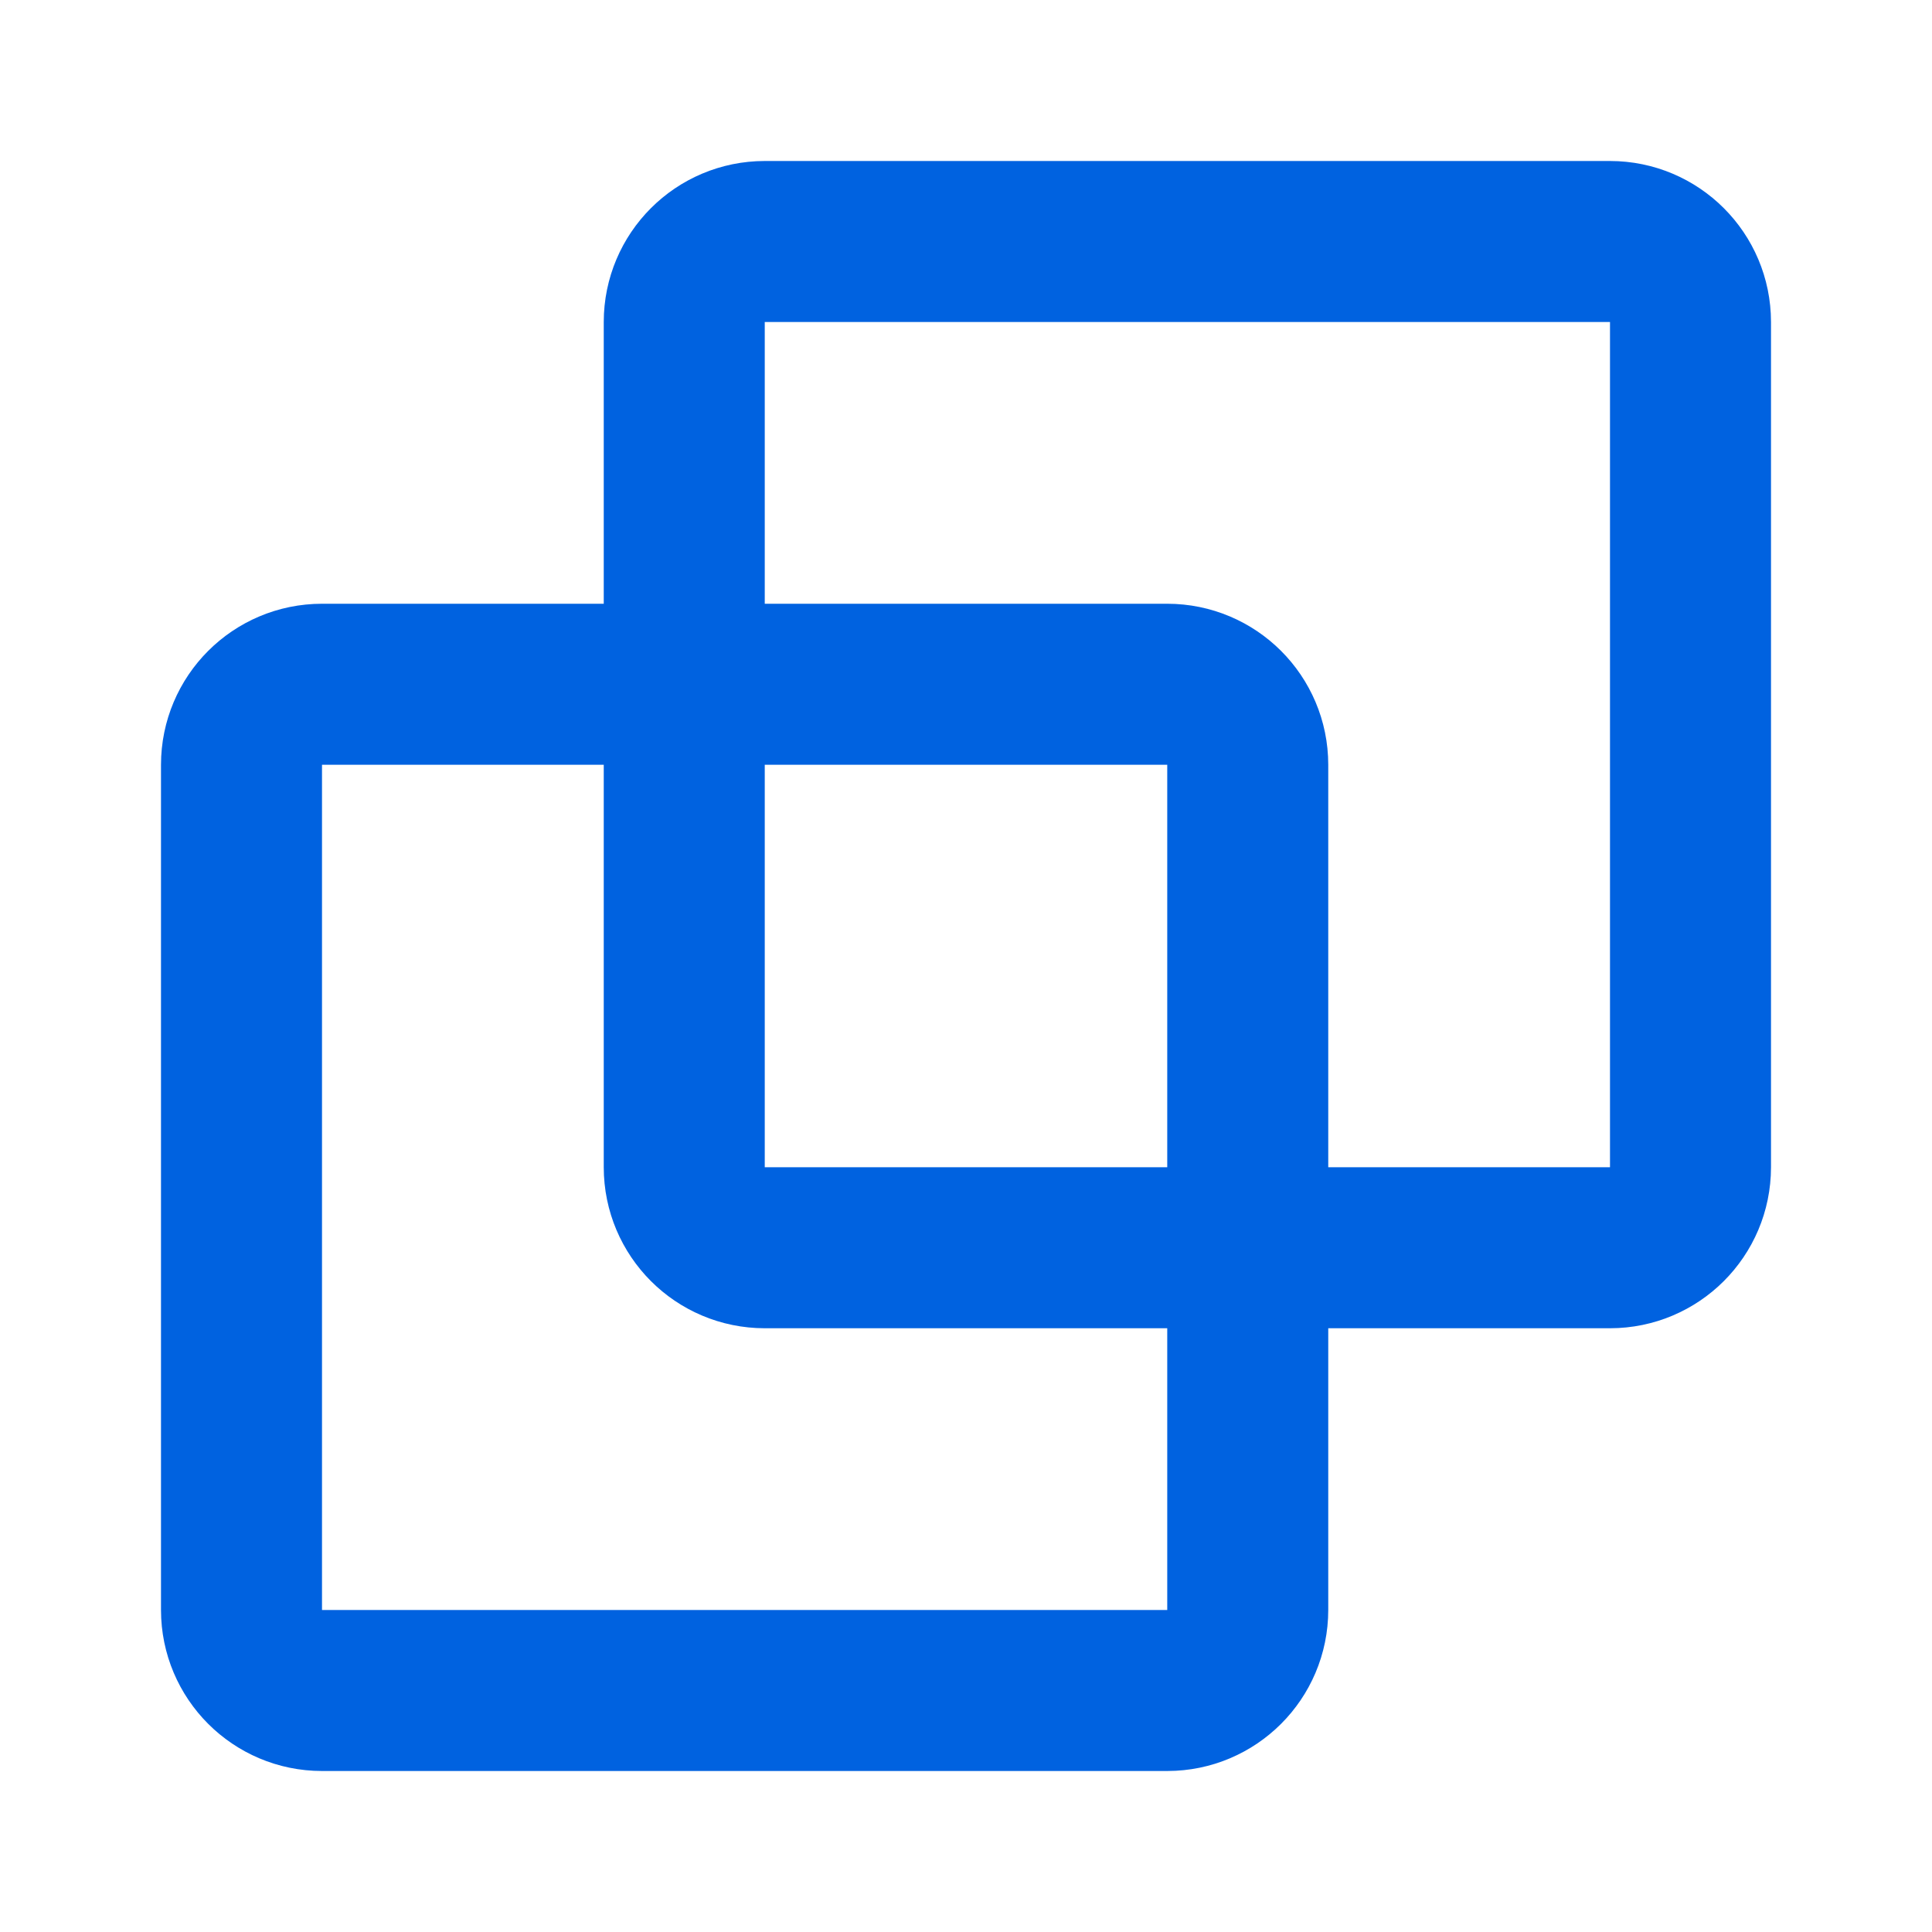
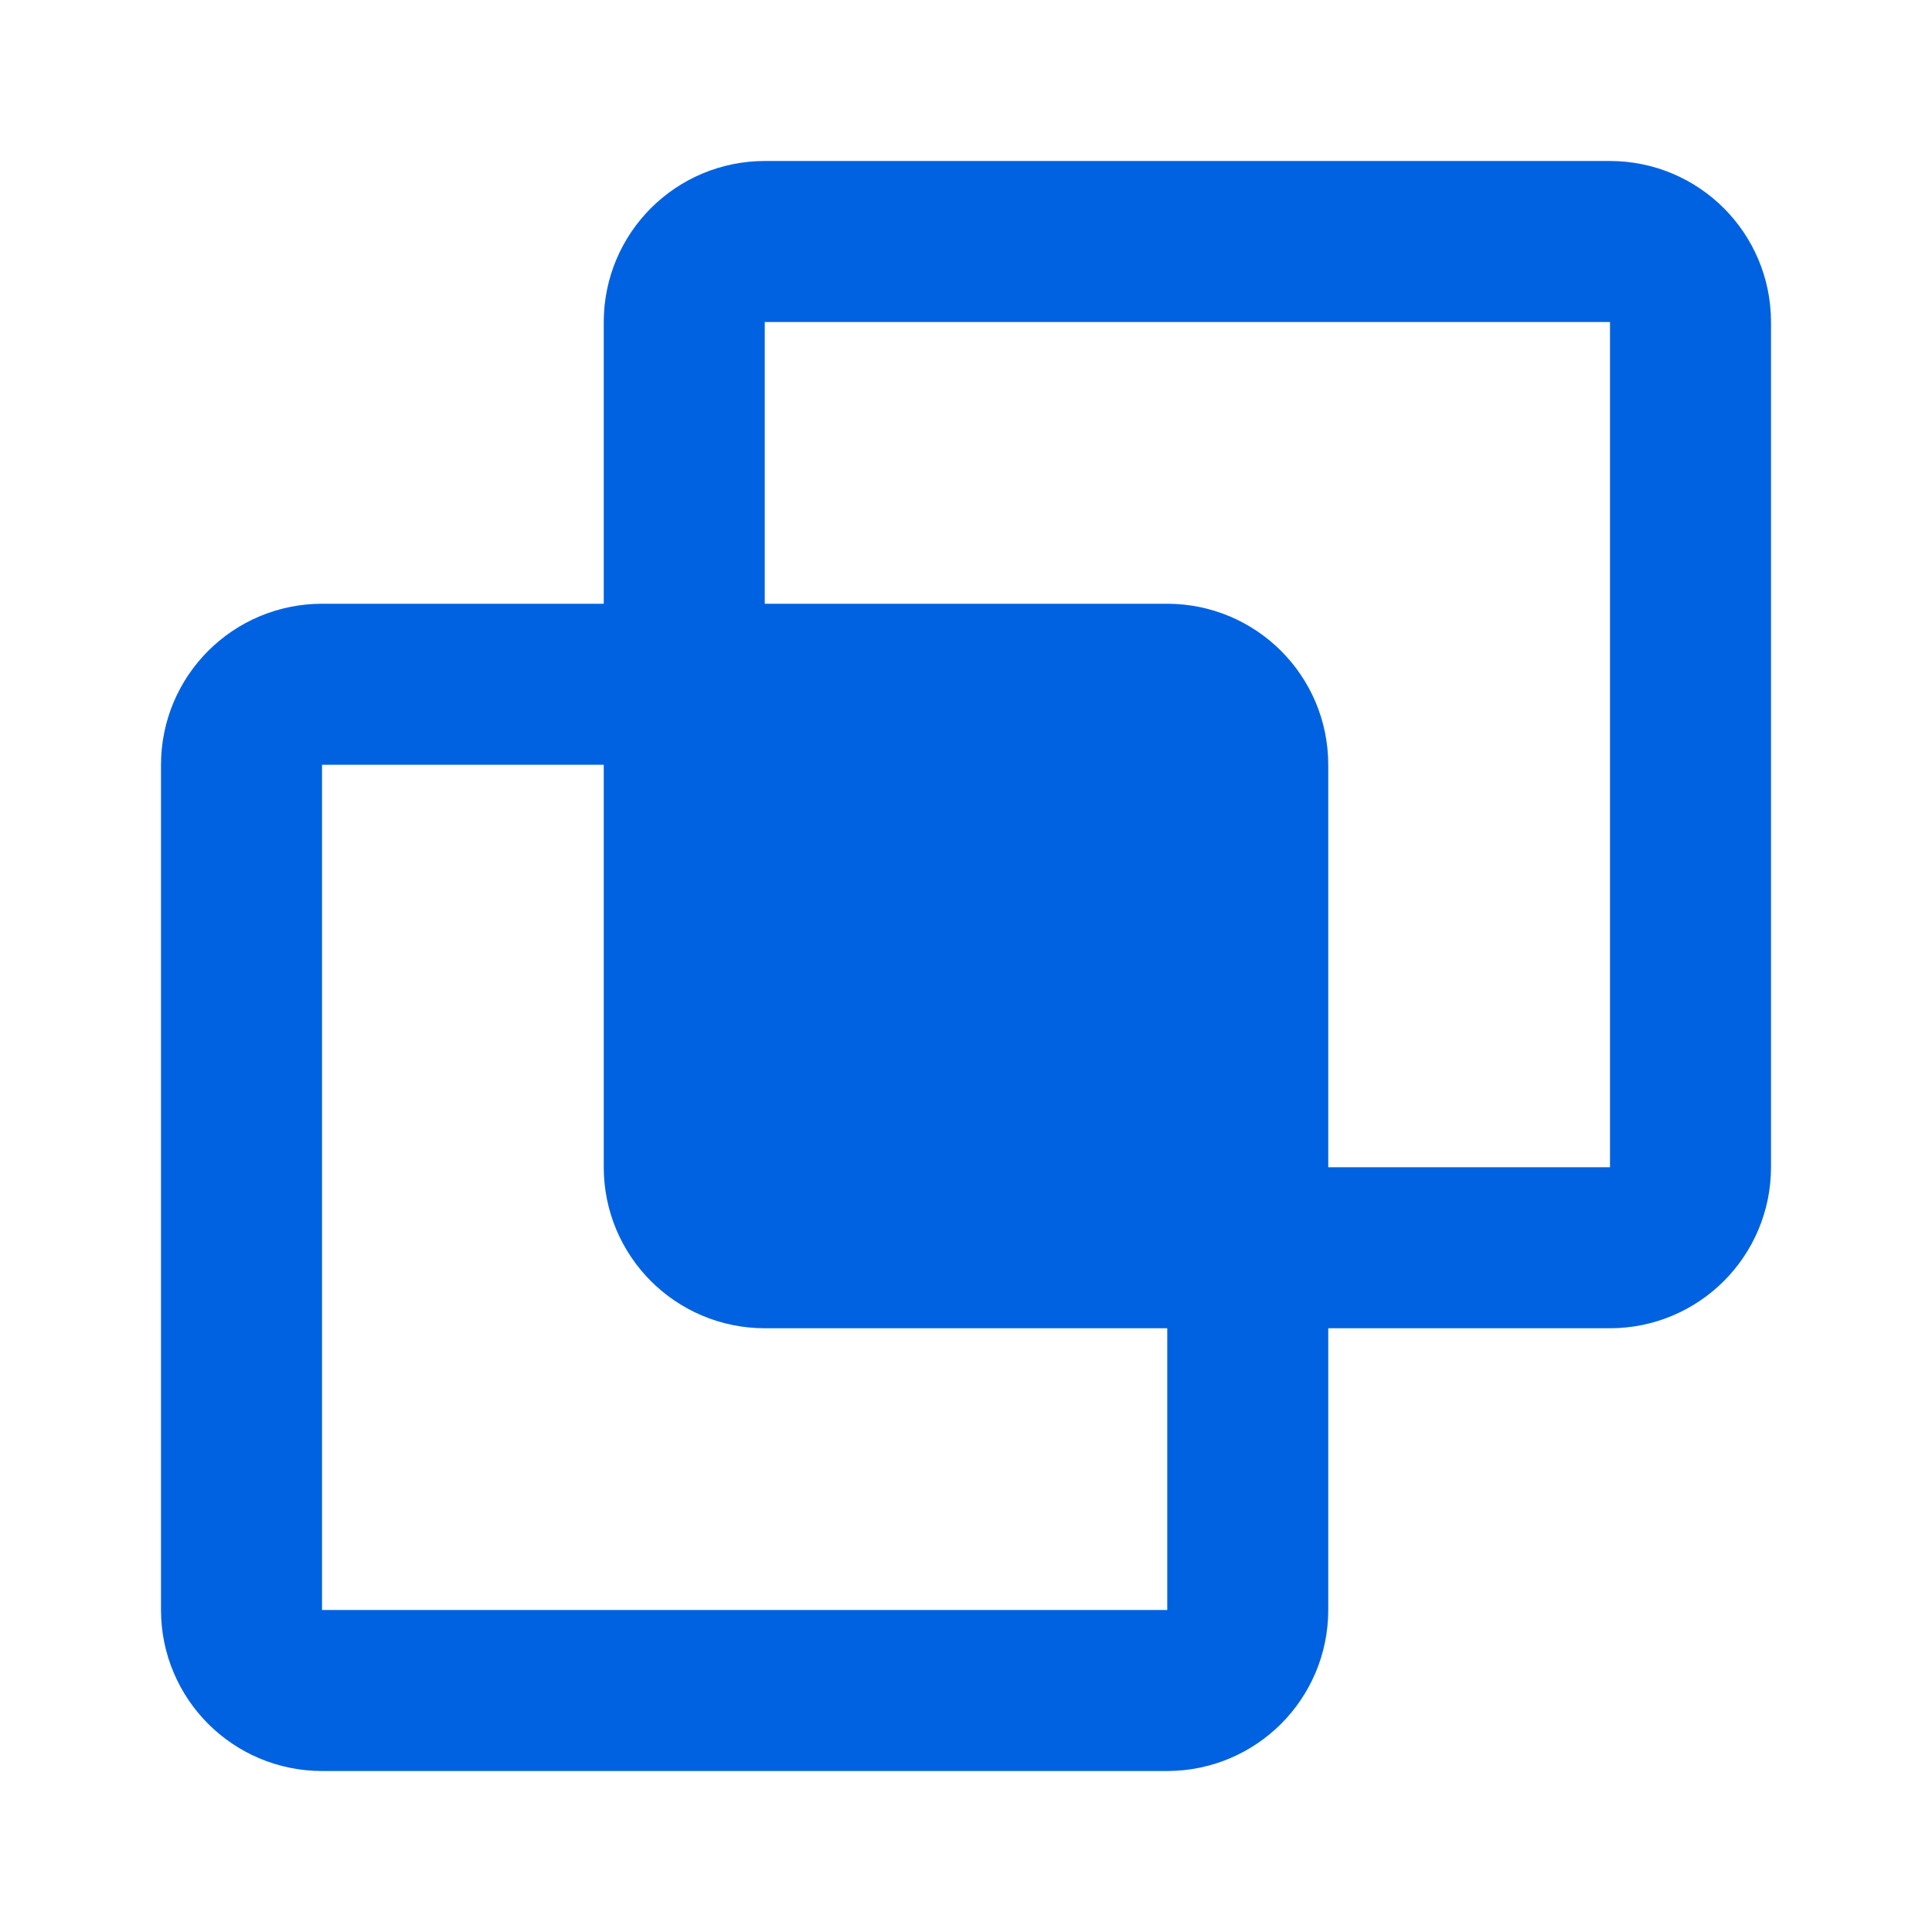
<svg xmlns="http://www.w3.org/2000/svg" width="100%" height="100%" viewBox="0 0 24 24" version="1.1" xml:space="preserve" style="fill-rule:evenodd;clip-rule:evenodd;stroke-linecap:round;stroke-linejoin:round;">
  <path d="M3,20L3,9.5C3,8.948 3.448,8.5 4,8.5L7.5,8.5C8.052,8.5 8.5,8.948 8.5,9.5L8.5,14.5C8.5,15.052 8.948,15.5 9.5,15.5L14.5,15.5C15.052,15.5 15.5,15.948 15.5,16.5L15.5,20C15.5,20.552 15.052,21 14.5,21L4,21C3.448,21 3,20.552 3,20Z" style="fill:none;fill-rule:nonzero;stroke:rgb(0,98,224);stroke-width:2px;" />
  <path d="M21,4L21,14.5C21,15.052 20.552,15.5 20,15.5L16.5,15.5C15.948,15.5 15.5,15.052 15.5,14.5L15.5,9.5C15.5,8.948 15.052,8.5 14.5,8.5L9.5,8.5C8.948,8.5 8.5,8.052 8.5,7.5L8.5,4C8.5,3.448 8.948,3 9.5,3L20,3C20.552,3 21,3.448 21,4Z" style="fill:none;fill-rule:nonzero;stroke:rgb(0,98,224);stroke-width:2px;" />
+   <rect x="9" y="9" width="6" height="6" style="fill:rgb(0,98,224);" />
</svg>
